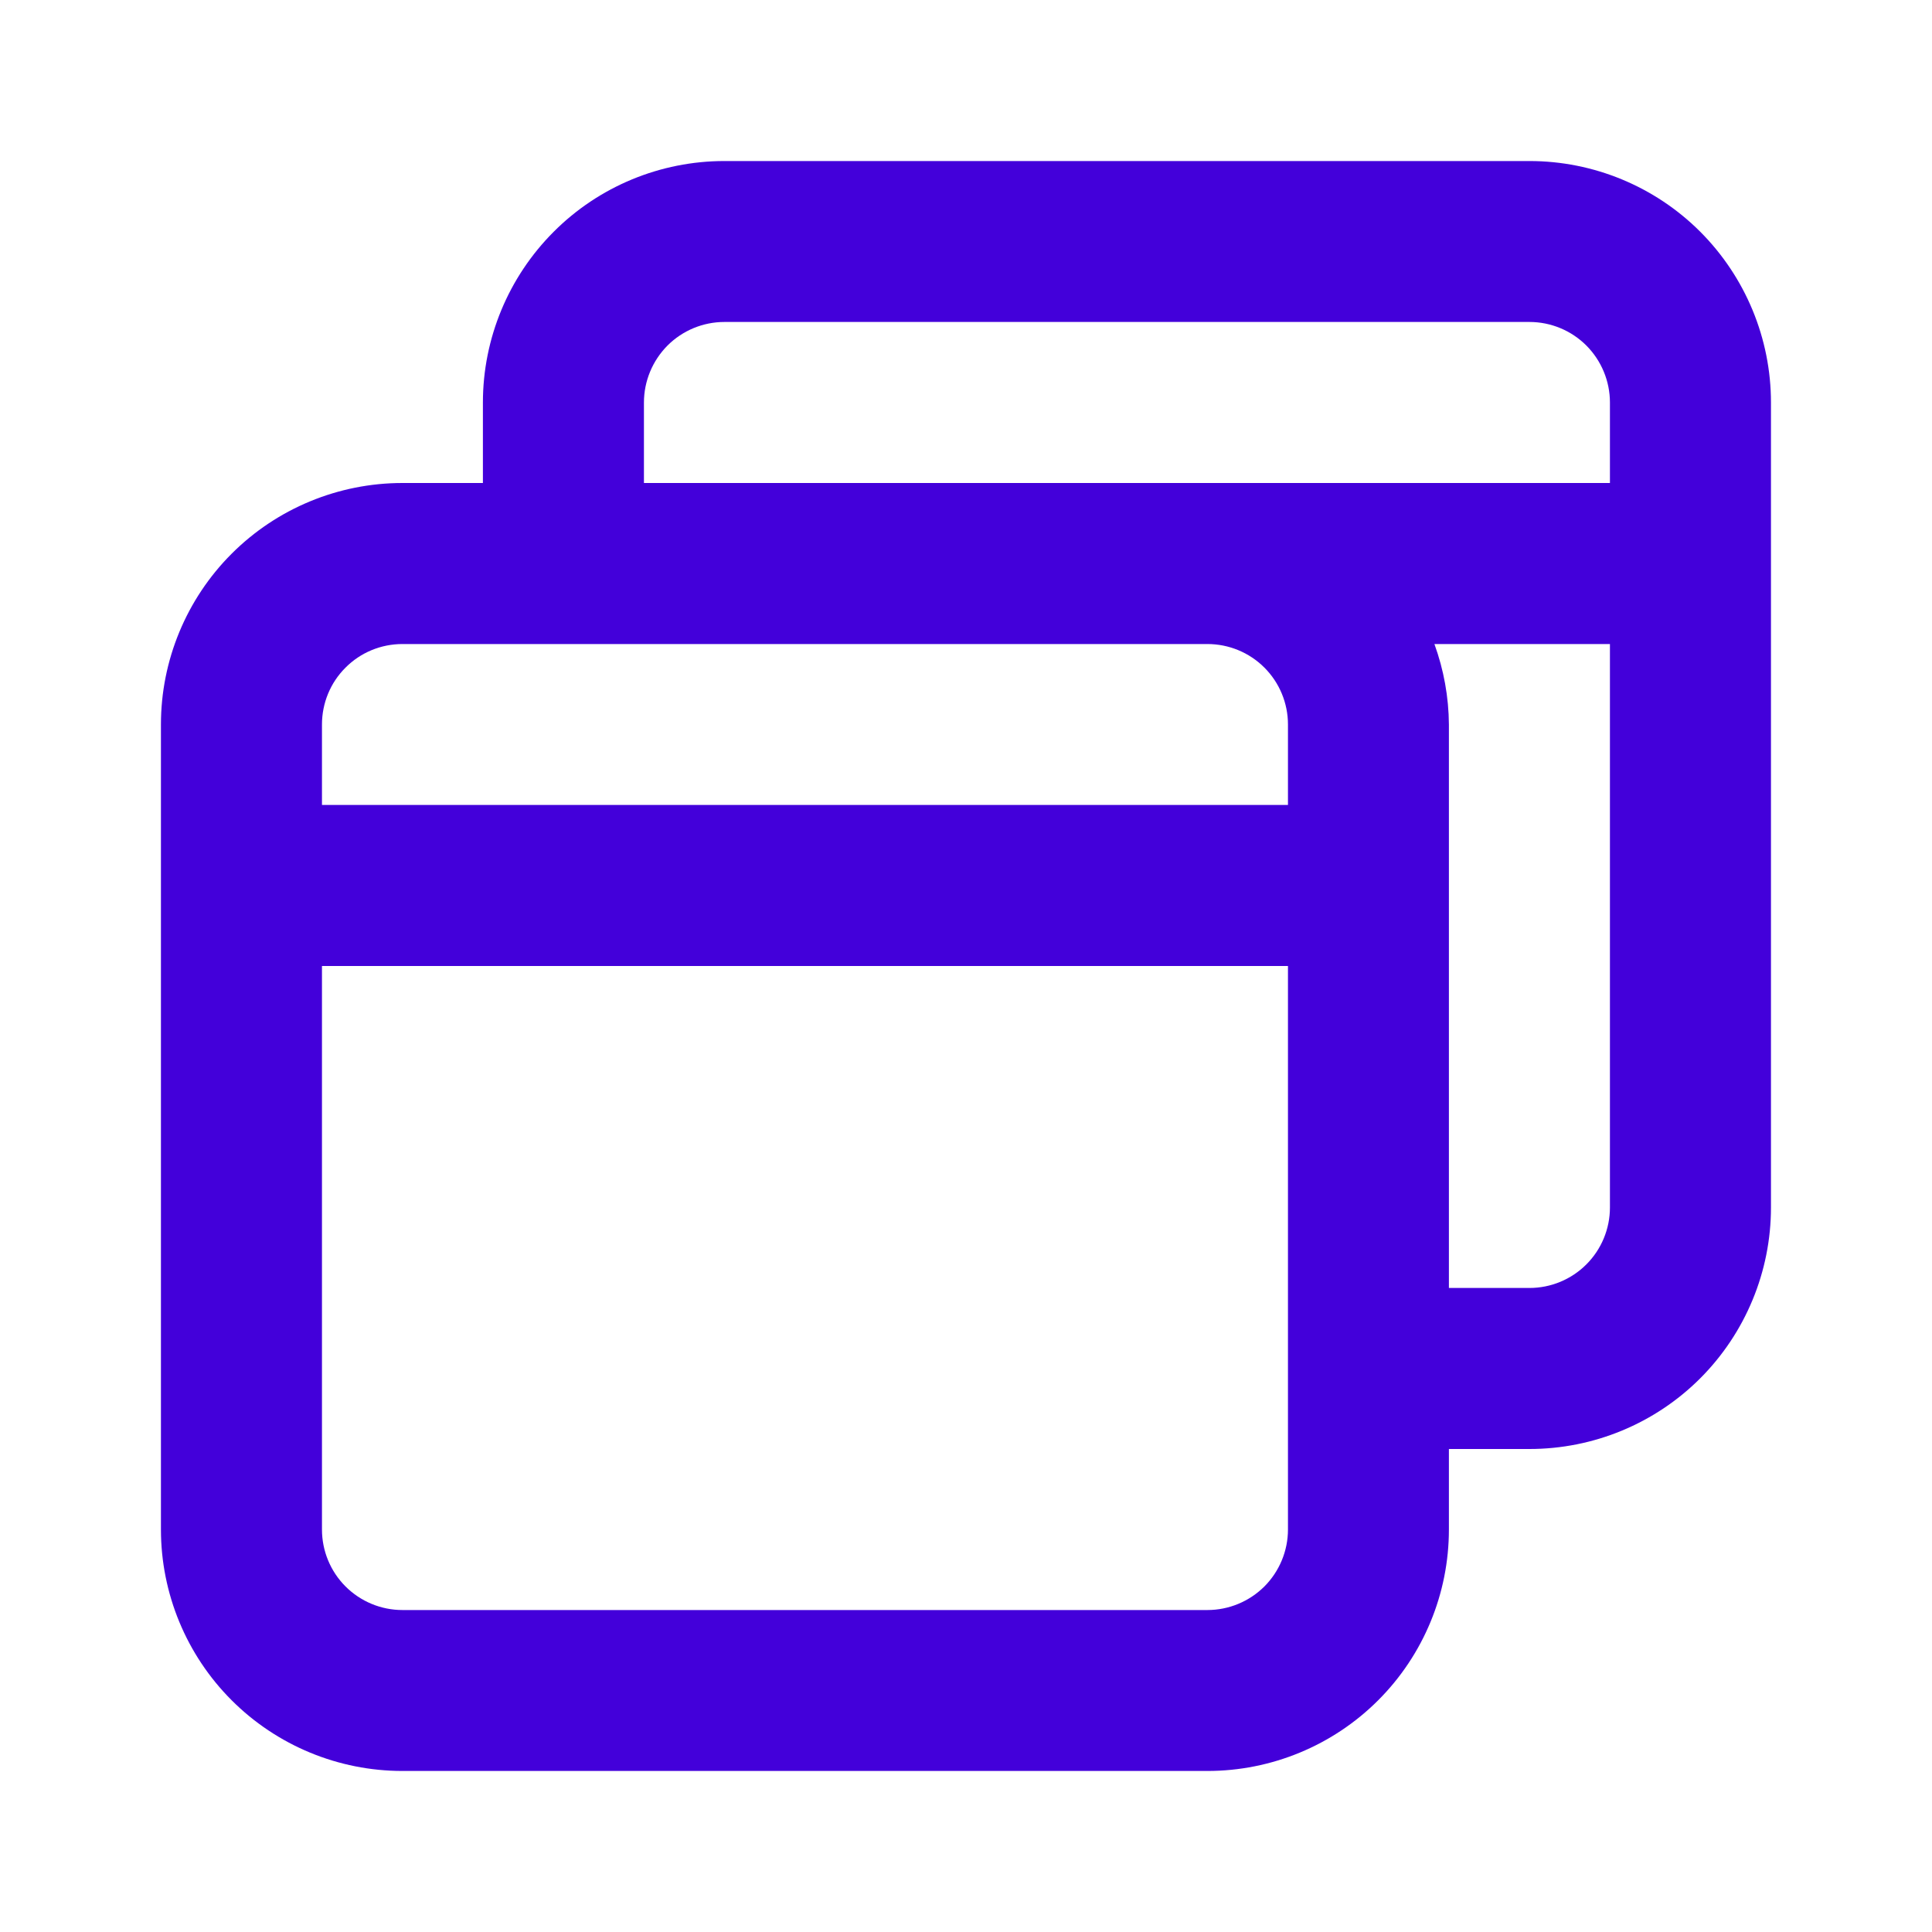
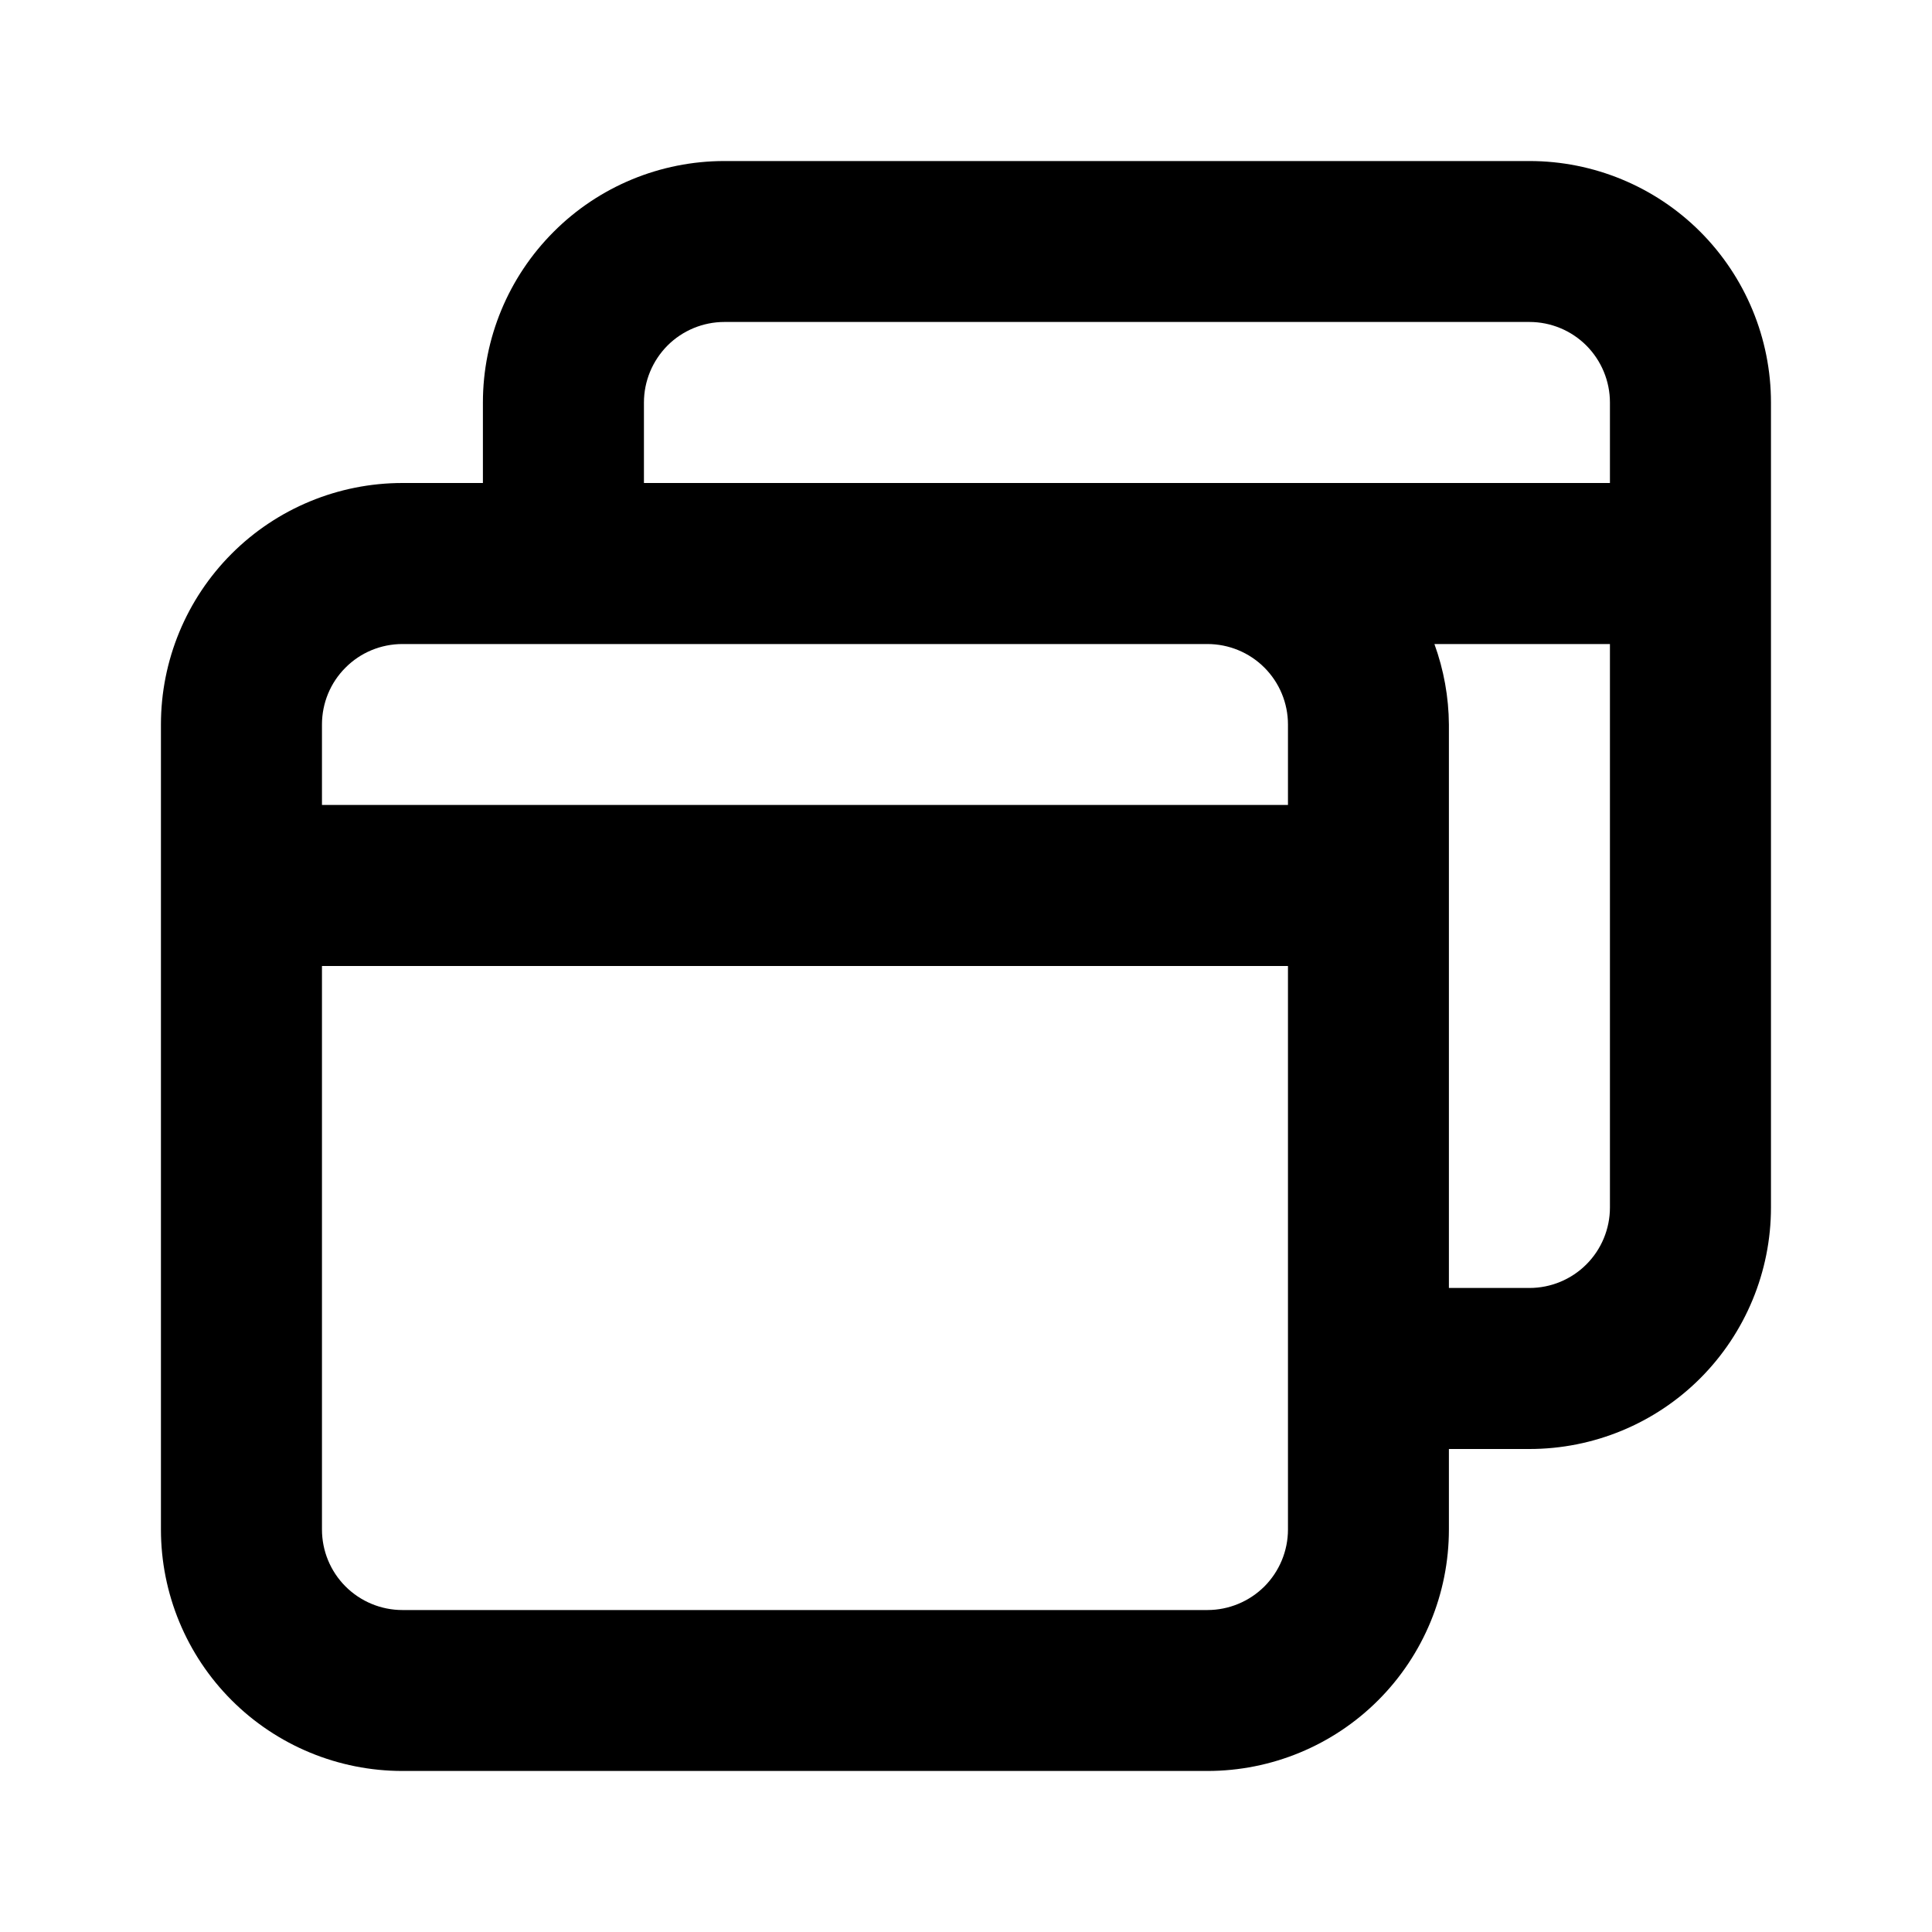
<svg xmlns="http://www.w3.org/2000/svg" width="20" height="20" viewBox="0 0 20 20" fill="none">
-   <path d="M15.833 1.667H7.499C6.836 1.667 6.2 1.93 5.732 2.399C5.263 2.868 4.999 3.504 4.999 4.167V5H4.166C3.503 5 2.867 5.263 2.398 5.732C1.929 6.201 1.666 6.837 1.666 7.5V15.833C1.666 16.496 1.929 17.132 2.398 17.601C2.867 18.07 3.503 18.333 4.166 18.333H12.499C13.162 18.333 13.798 18.07 14.267 17.601C14.736 17.132 14.999 16.496 14.999 15.833V15H15.833C16.496 15 17.132 14.737 17.601 14.268C18.069 13.799 18.333 13.163 18.333 12.5V4.167C18.333 3.504 18.069 2.868 17.601 2.399C17.132 1.93 16.496 1.667 15.833 1.667ZM13.333 15.833C13.333 16.054 13.245 16.266 13.089 16.423C12.932 16.579 12.72 16.667 12.499 16.667H4.166C3.945 16.667 3.733 16.579 3.577 16.423C3.42 16.266 3.333 16.054 3.333 15.833V10H13.333V15.833ZM13.333 8.333H3.333V7.5C3.333 7.279 3.42 7.067 3.577 6.911C3.733 6.754 3.945 6.667 4.166 6.667H12.499C12.72 6.667 12.932 6.754 13.089 6.911C13.245 7.067 13.333 7.279 13.333 7.5V8.333ZM16.666 12.5C16.666 12.721 16.578 12.933 16.422 13.089C16.266 13.245 16.054 13.333 15.833 13.333H14.999V7.5C14.997 7.216 14.946 6.934 14.849 6.667H16.666V12.5ZM16.666 5H6.666V4.167C6.666 3.946 6.754 3.734 6.91 3.577C7.066 3.421 7.278 3.333 7.499 3.333H15.833C16.054 3.333 16.266 3.421 16.422 3.577C16.578 3.734 16.666 3.946 16.666 4.167V5Z" fill="#4300DA" />
+   <path d="M15.833 1.667H7.499C6.836 1.667 6.2 1.93 5.732 2.399C5.263 2.868 4.999 3.504 4.999 4.167V5H4.166C3.503 5 2.867 5.263 2.398 5.732C1.929 6.201 1.666 6.837 1.666 7.5V15.833C1.666 16.496 1.929 17.132 2.398 17.601C2.867 18.07 3.503 18.333 4.166 18.333H12.499C13.162 18.333 13.798 18.07 14.267 17.601C14.736 17.132 14.999 16.496 14.999 15.833V15H15.833C16.496 15 17.132 14.737 17.601 14.268C18.069 13.799 18.333 13.163 18.333 12.5V4.167C18.333 3.504 18.069 2.868 17.601 2.399C17.132 1.93 16.496 1.667 15.833 1.667ZM13.333 15.833C13.333 16.054 13.245 16.266 13.089 16.423C12.932 16.579 12.72 16.667 12.499 16.667H4.166C3.945 16.667 3.733 16.579 3.577 16.423C3.42 16.266 3.333 16.054 3.333 15.833V10H13.333V15.833ZM13.333 8.333H3.333V7.5C3.333 7.279 3.42 7.067 3.577 6.911C3.733 6.754 3.945 6.667 4.166 6.667H12.499C12.72 6.667 12.932 6.754 13.089 6.911C13.245 7.067 13.333 7.279 13.333 7.5V8.333ZM16.666 12.5C16.666 12.721 16.578 12.933 16.422 13.089C16.266 13.245 16.054 13.333 15.833 13.333H14.999V7.5C14.997 7.216 14.946 6.934 14.849 6.667H16.666V12.5ZM16.666 5H6.666V4.167C6.666 3.946 6.754 3.734 6.91 3.577C7.066 3.421 7.278 3.333 7.499 3.333H15.833C16.054 3.333 16.266 3.421 16.422 3.577C16.578 3.734 16.666 3.946 16.666 4.167V5Z" fill="currentColor" />
</svg>
